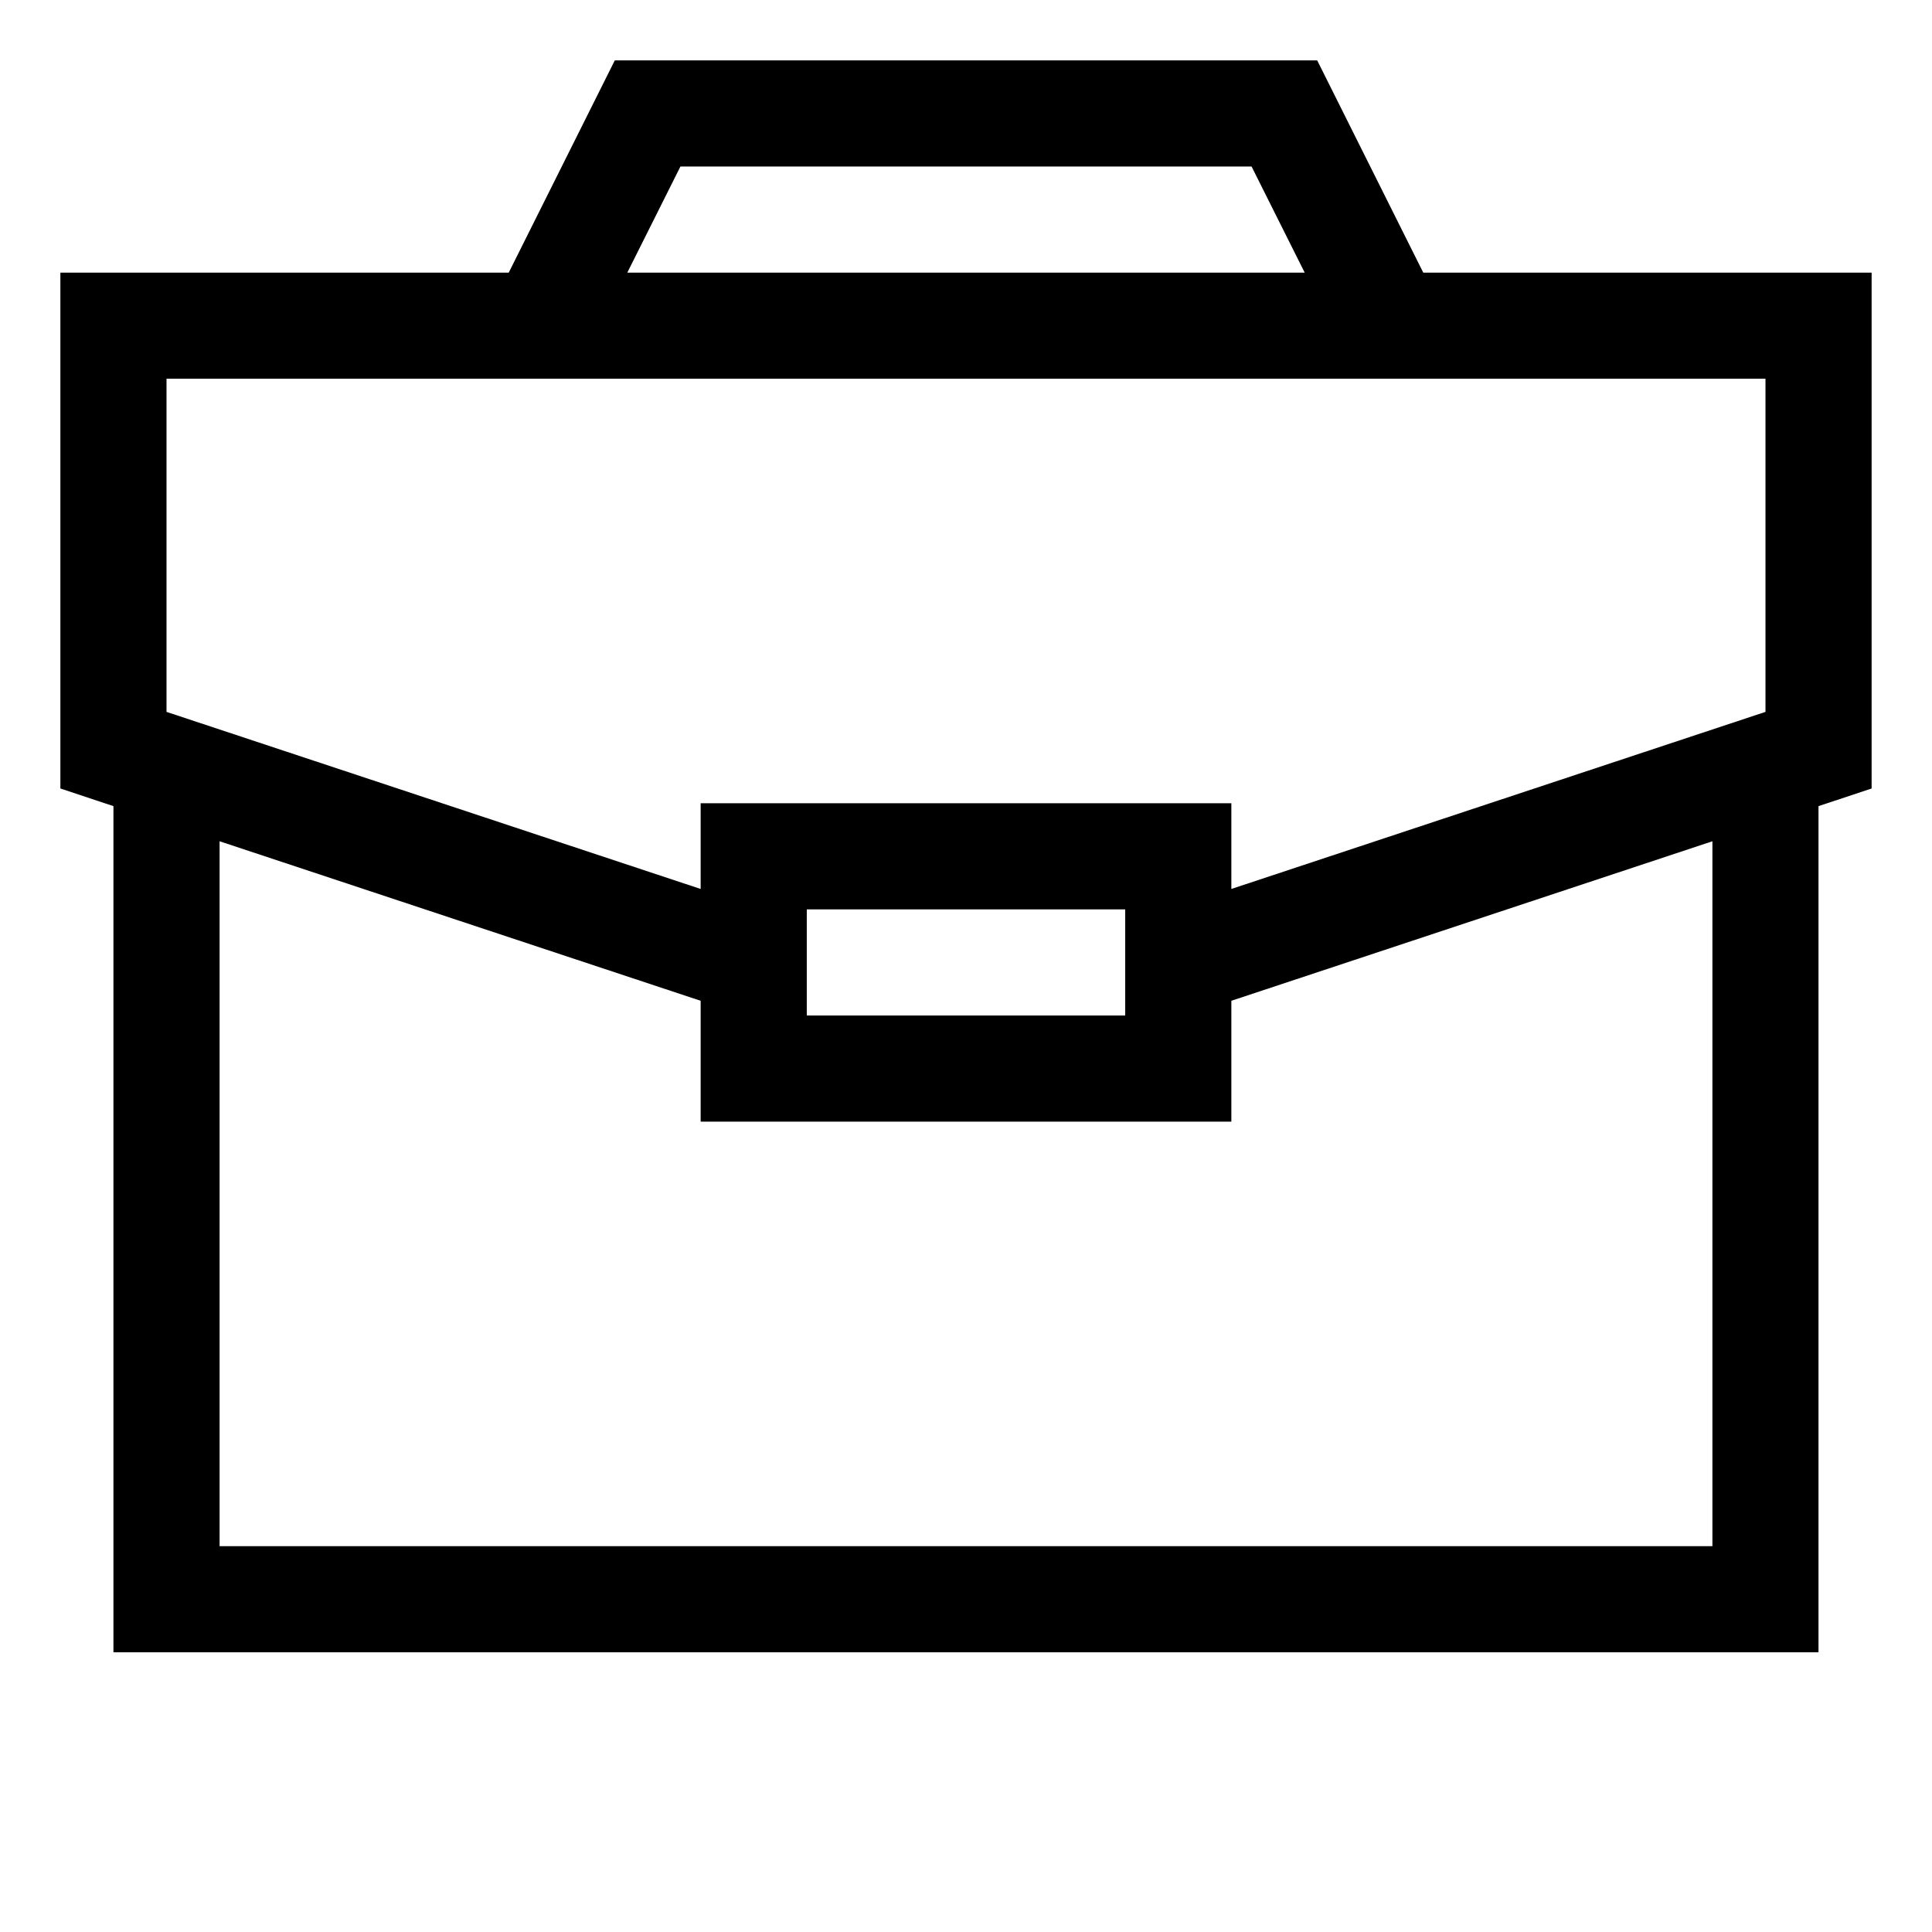
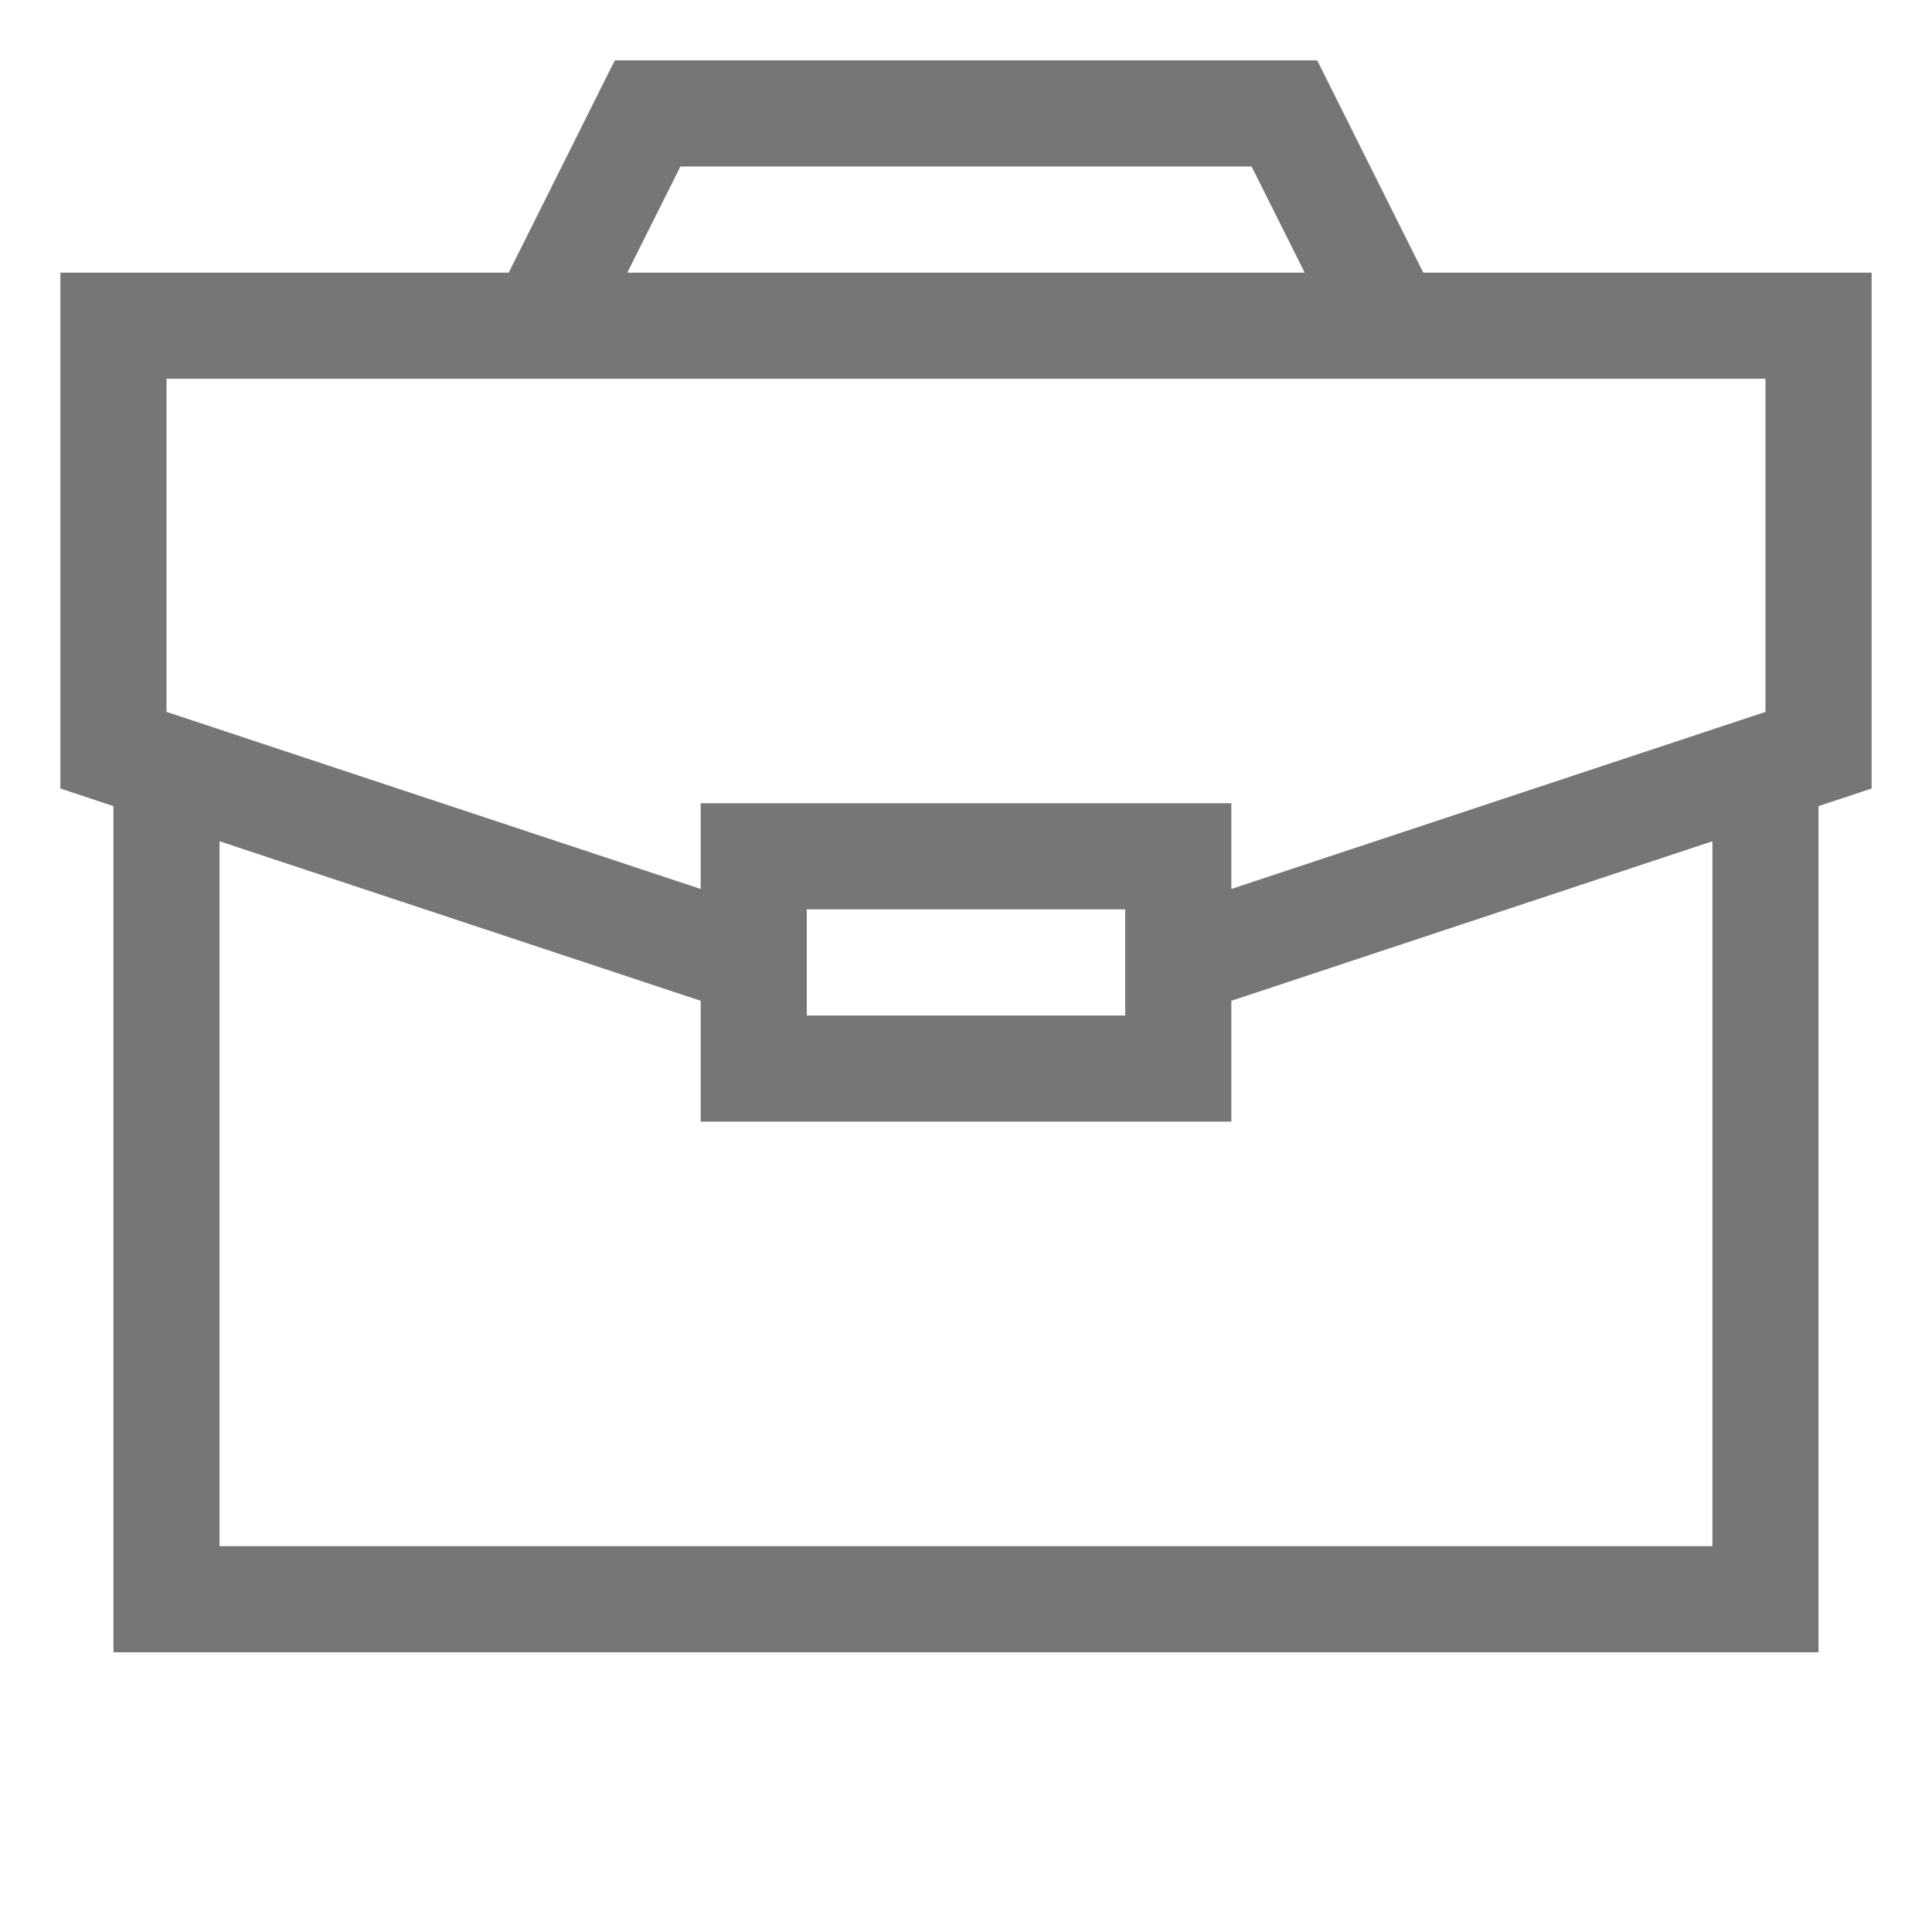
- <svg xmlns="http://www.w3.org/2000/svg" width="32" height="32" viewBox="0 0 32 32">
+ <svg xmlns="http://www.w3.org/2000/svg" fill="#767676" width="32" height="32" viewBox="0 0 32 32">
  <path fill-rule="nonzero" d="M1.879 27.367H30.12V13.352L31 13.06V4.516h-7.426L21.817 1H10.183L8.426 4.516H1v8.544l.879.292v14.015zm26.484-1.758H3.637V13.934l7.968 2.642v2.002h8.79v-2.002l7.968-2.642V25.61zm-15-8.789v-1.758h5.274v1.758h-5.274zM11.27 2.758h9.46l.88 1.758H10.39l.88-1.758zM2.758 6.273h26.484v5.518l-8.847 2.933v-1.42h-8.79v1.42l-8.847-2.933V6.273z" />
</svg>
